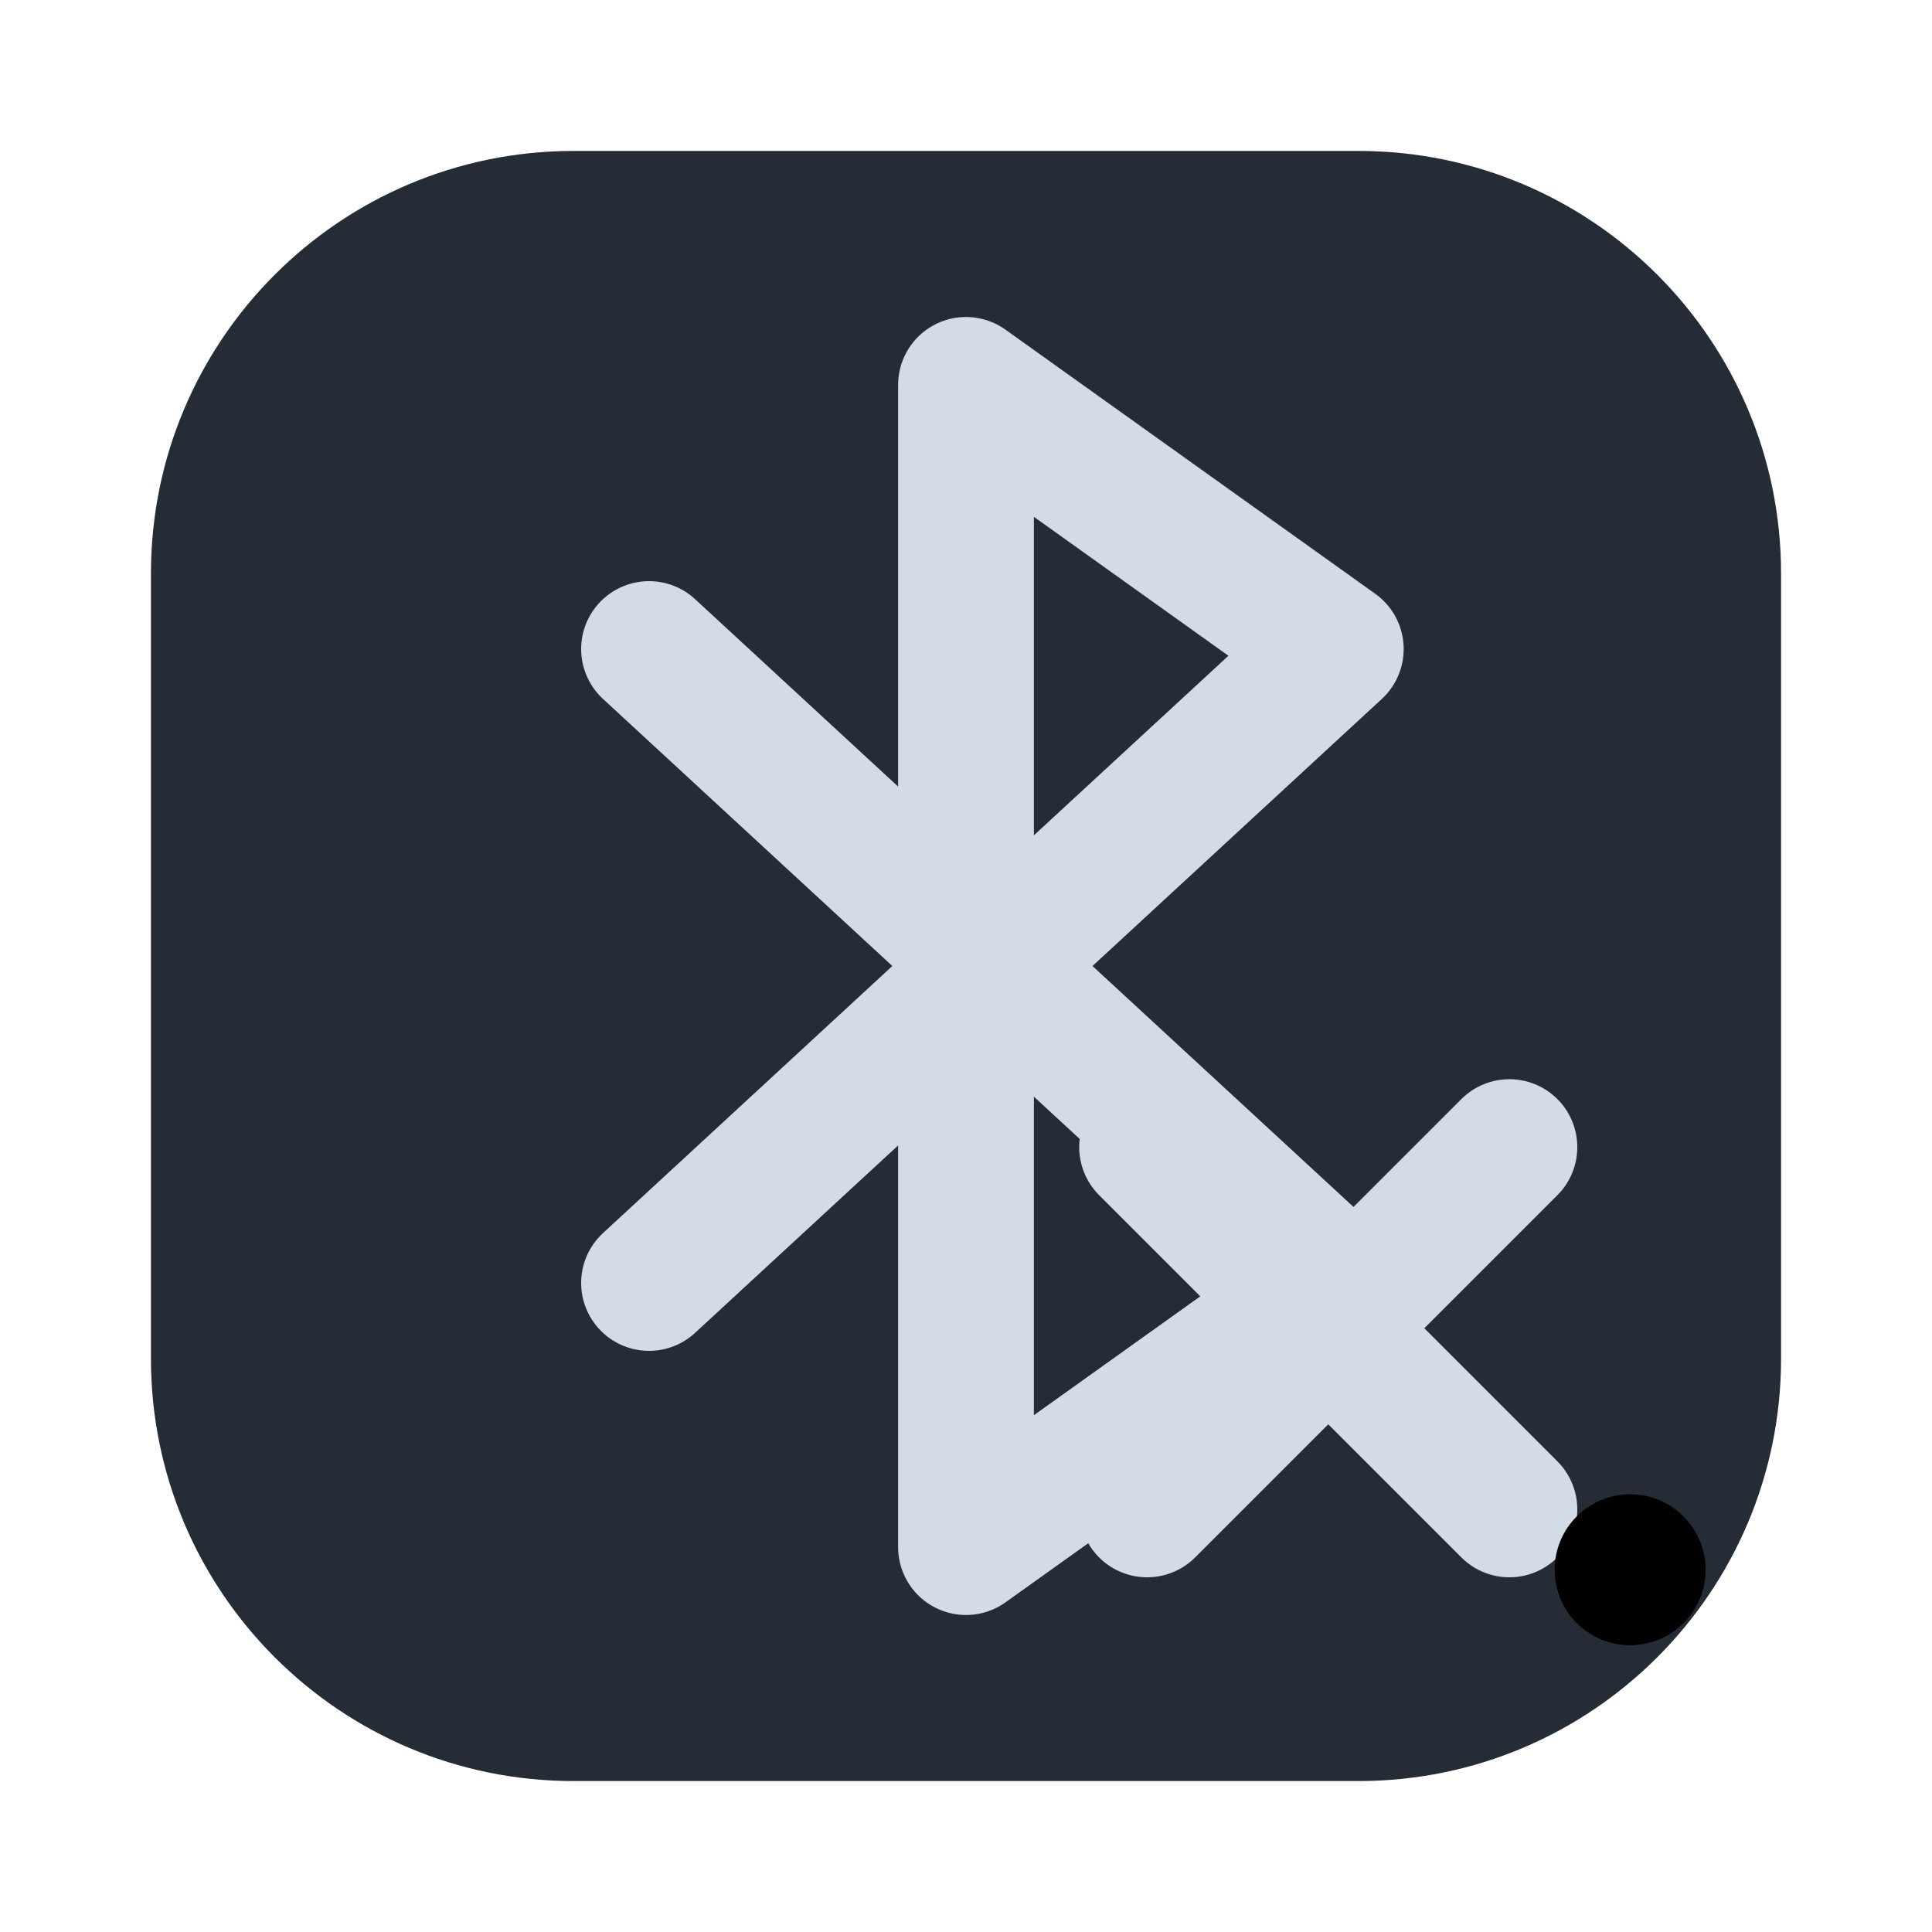
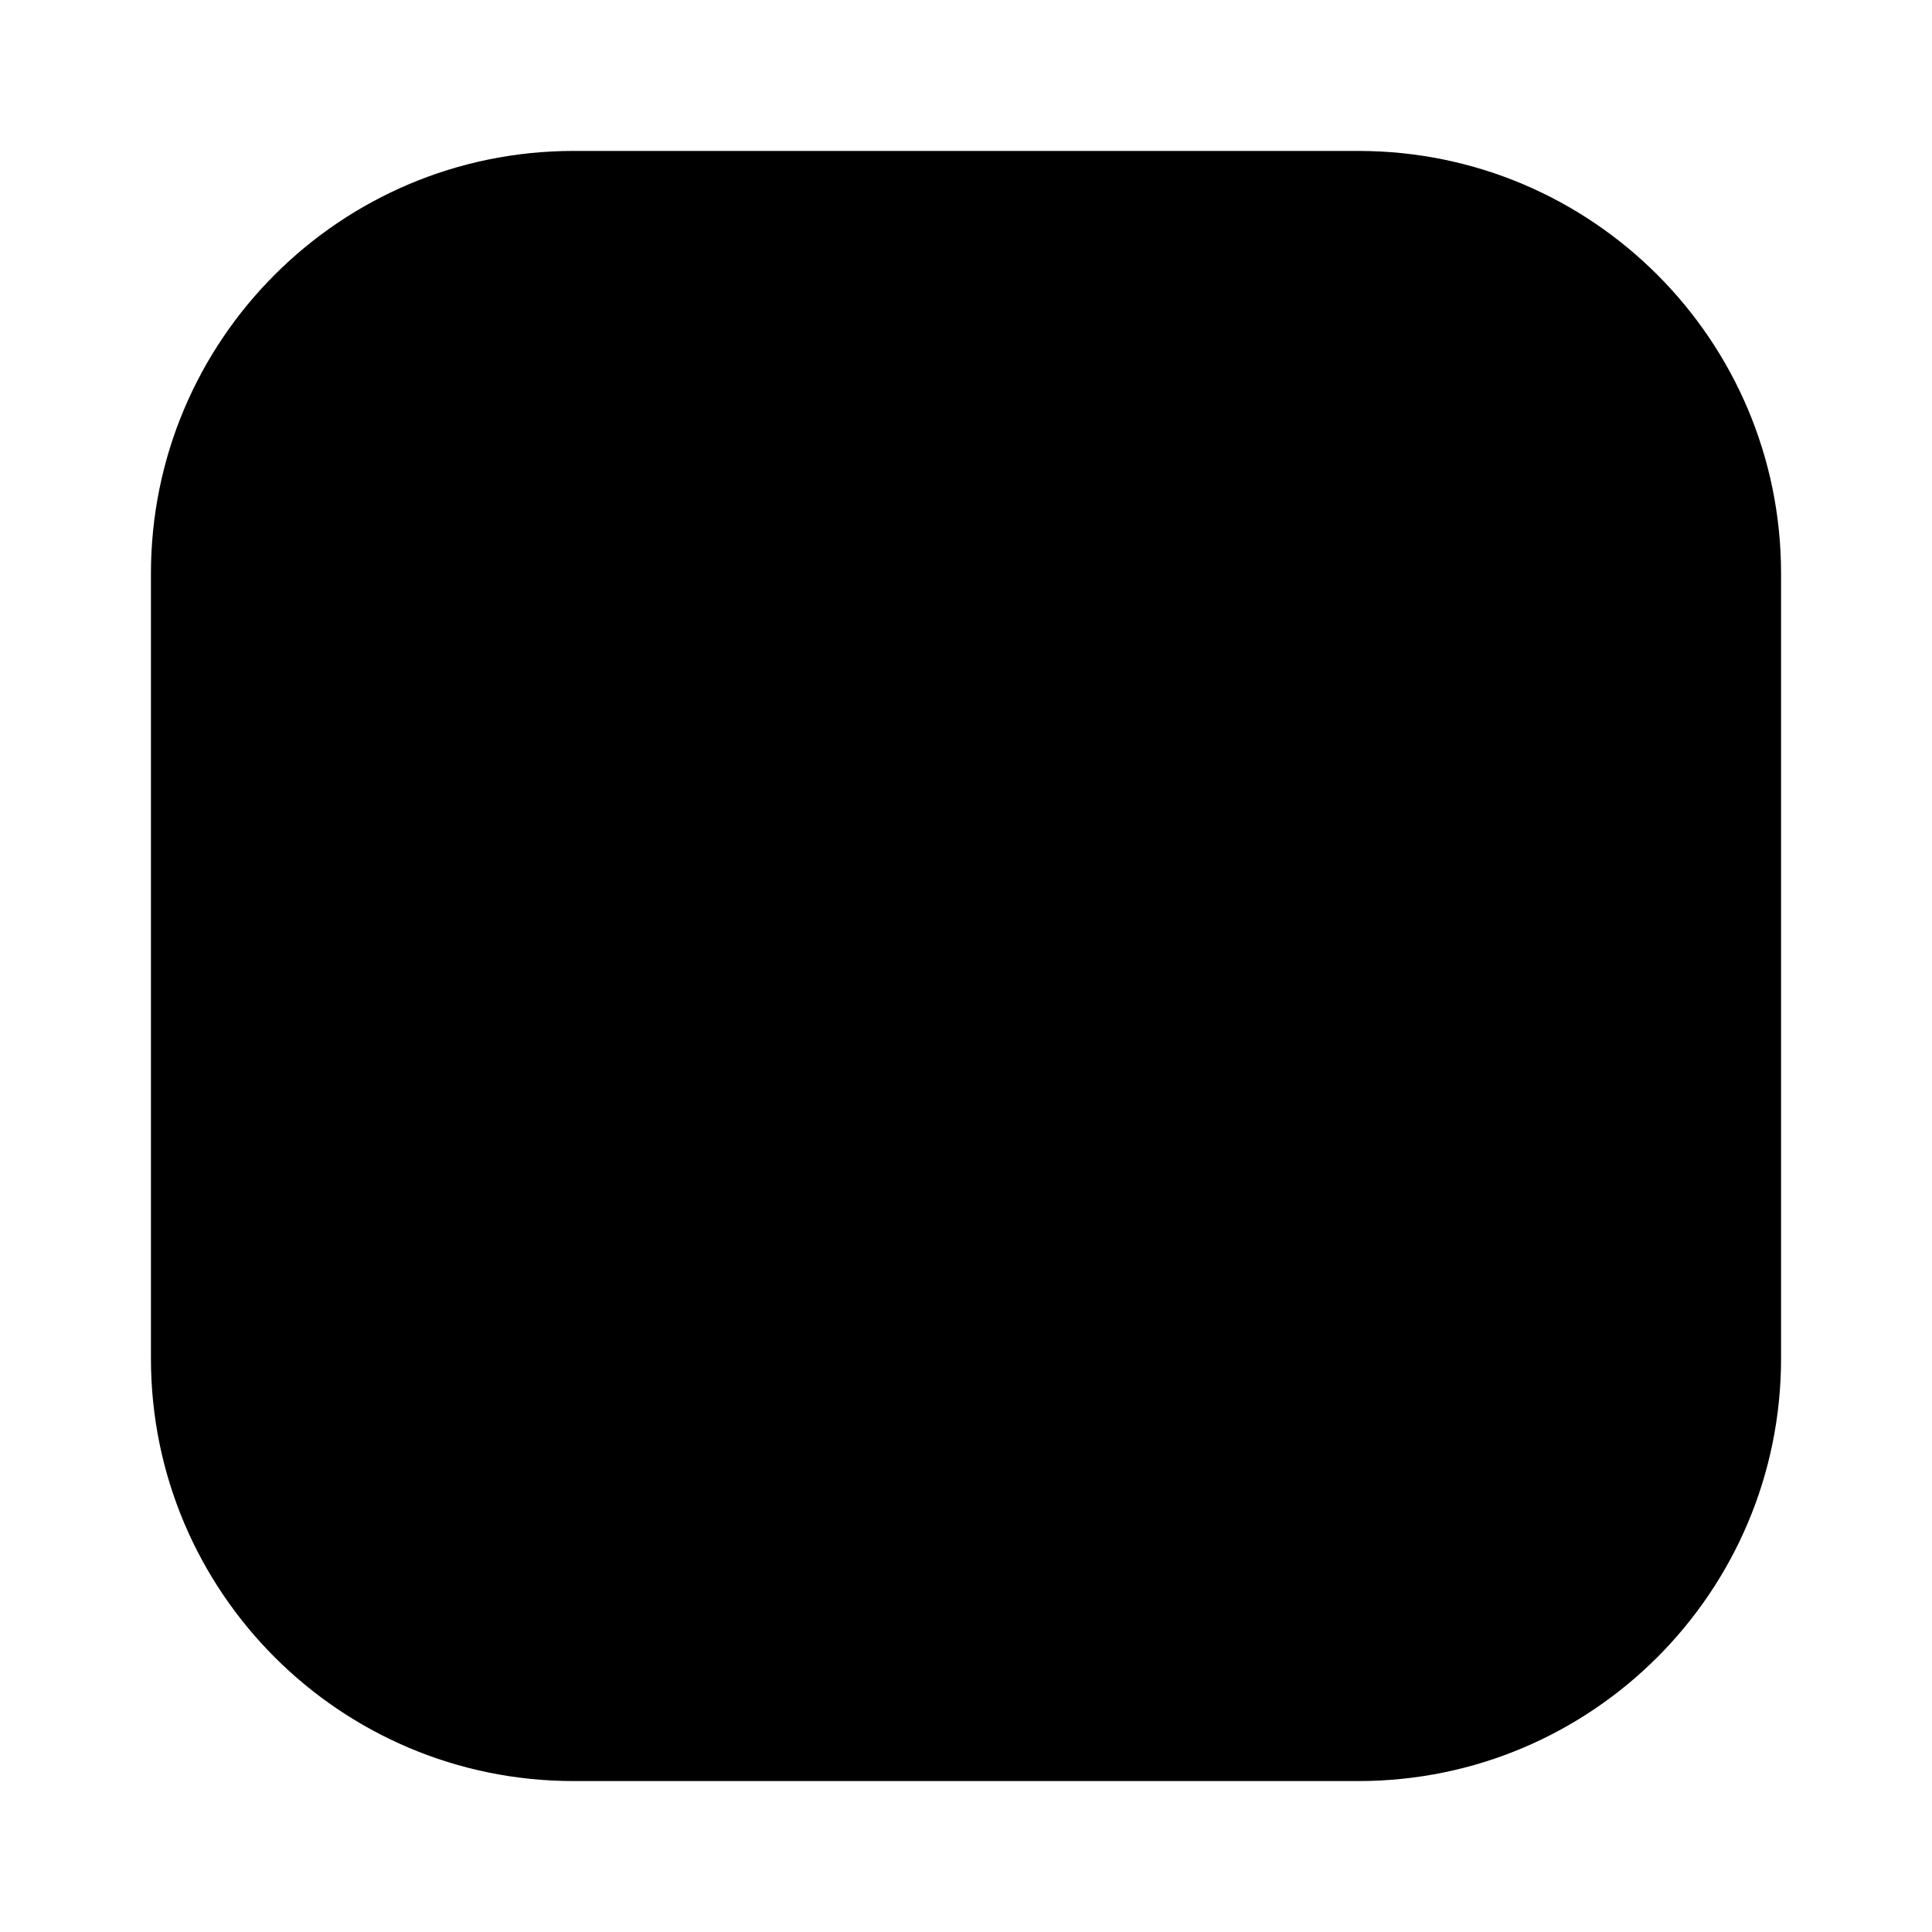
<svg xmlns="http://www.w3.org/2000/svg" width="64" height="64" viewBox="0 0 64 64">
  <style id="current-color-scheme">.ColorScheme-Highlight { color:@ACCENT@; }</style>
-   <rect x="5" y="5" width="54" height="54" rx="14" fill="#252c36" />
+   <rect x="5" y="5" width="54" height="54" rx="14" fill="@STATUS_SURFACE@" />
  <g transform="translate(8 8) scale(3)">
-     <g transform="translate(1 1) scale(.5833333)" color="#d3dbe6">
+     <g transform="translate(1 1) scale(.5833333)" color="@STATUS_GLYPH@">
      <path d="m6 6 13 12-7 5V1l7 5L6 18" fill="none" stroke="currentColor" stroke-width="2.57" stroke-linecap="round" stroke-linejoin="round" />
    </g>
-     <g color="#d3dbe6" fill="none" stroke="currentColor" stroke-width="1.5" stroke-linecap="round" stroke-linejoin="round">
+     <g color="@STATUS_GLYPH@" fill="none" stroke="currentColor" stroke-width="1.5" stroke-linecap="round" stroke-linejoin="round">
      <path d="m10 10 4 4m0-4-4 4" />
    </g>
  </g>
  <circle cx="54" cy="52" r="2.5" class="ColorScheme-Highlight" fill="currentColor" />
</svg>
